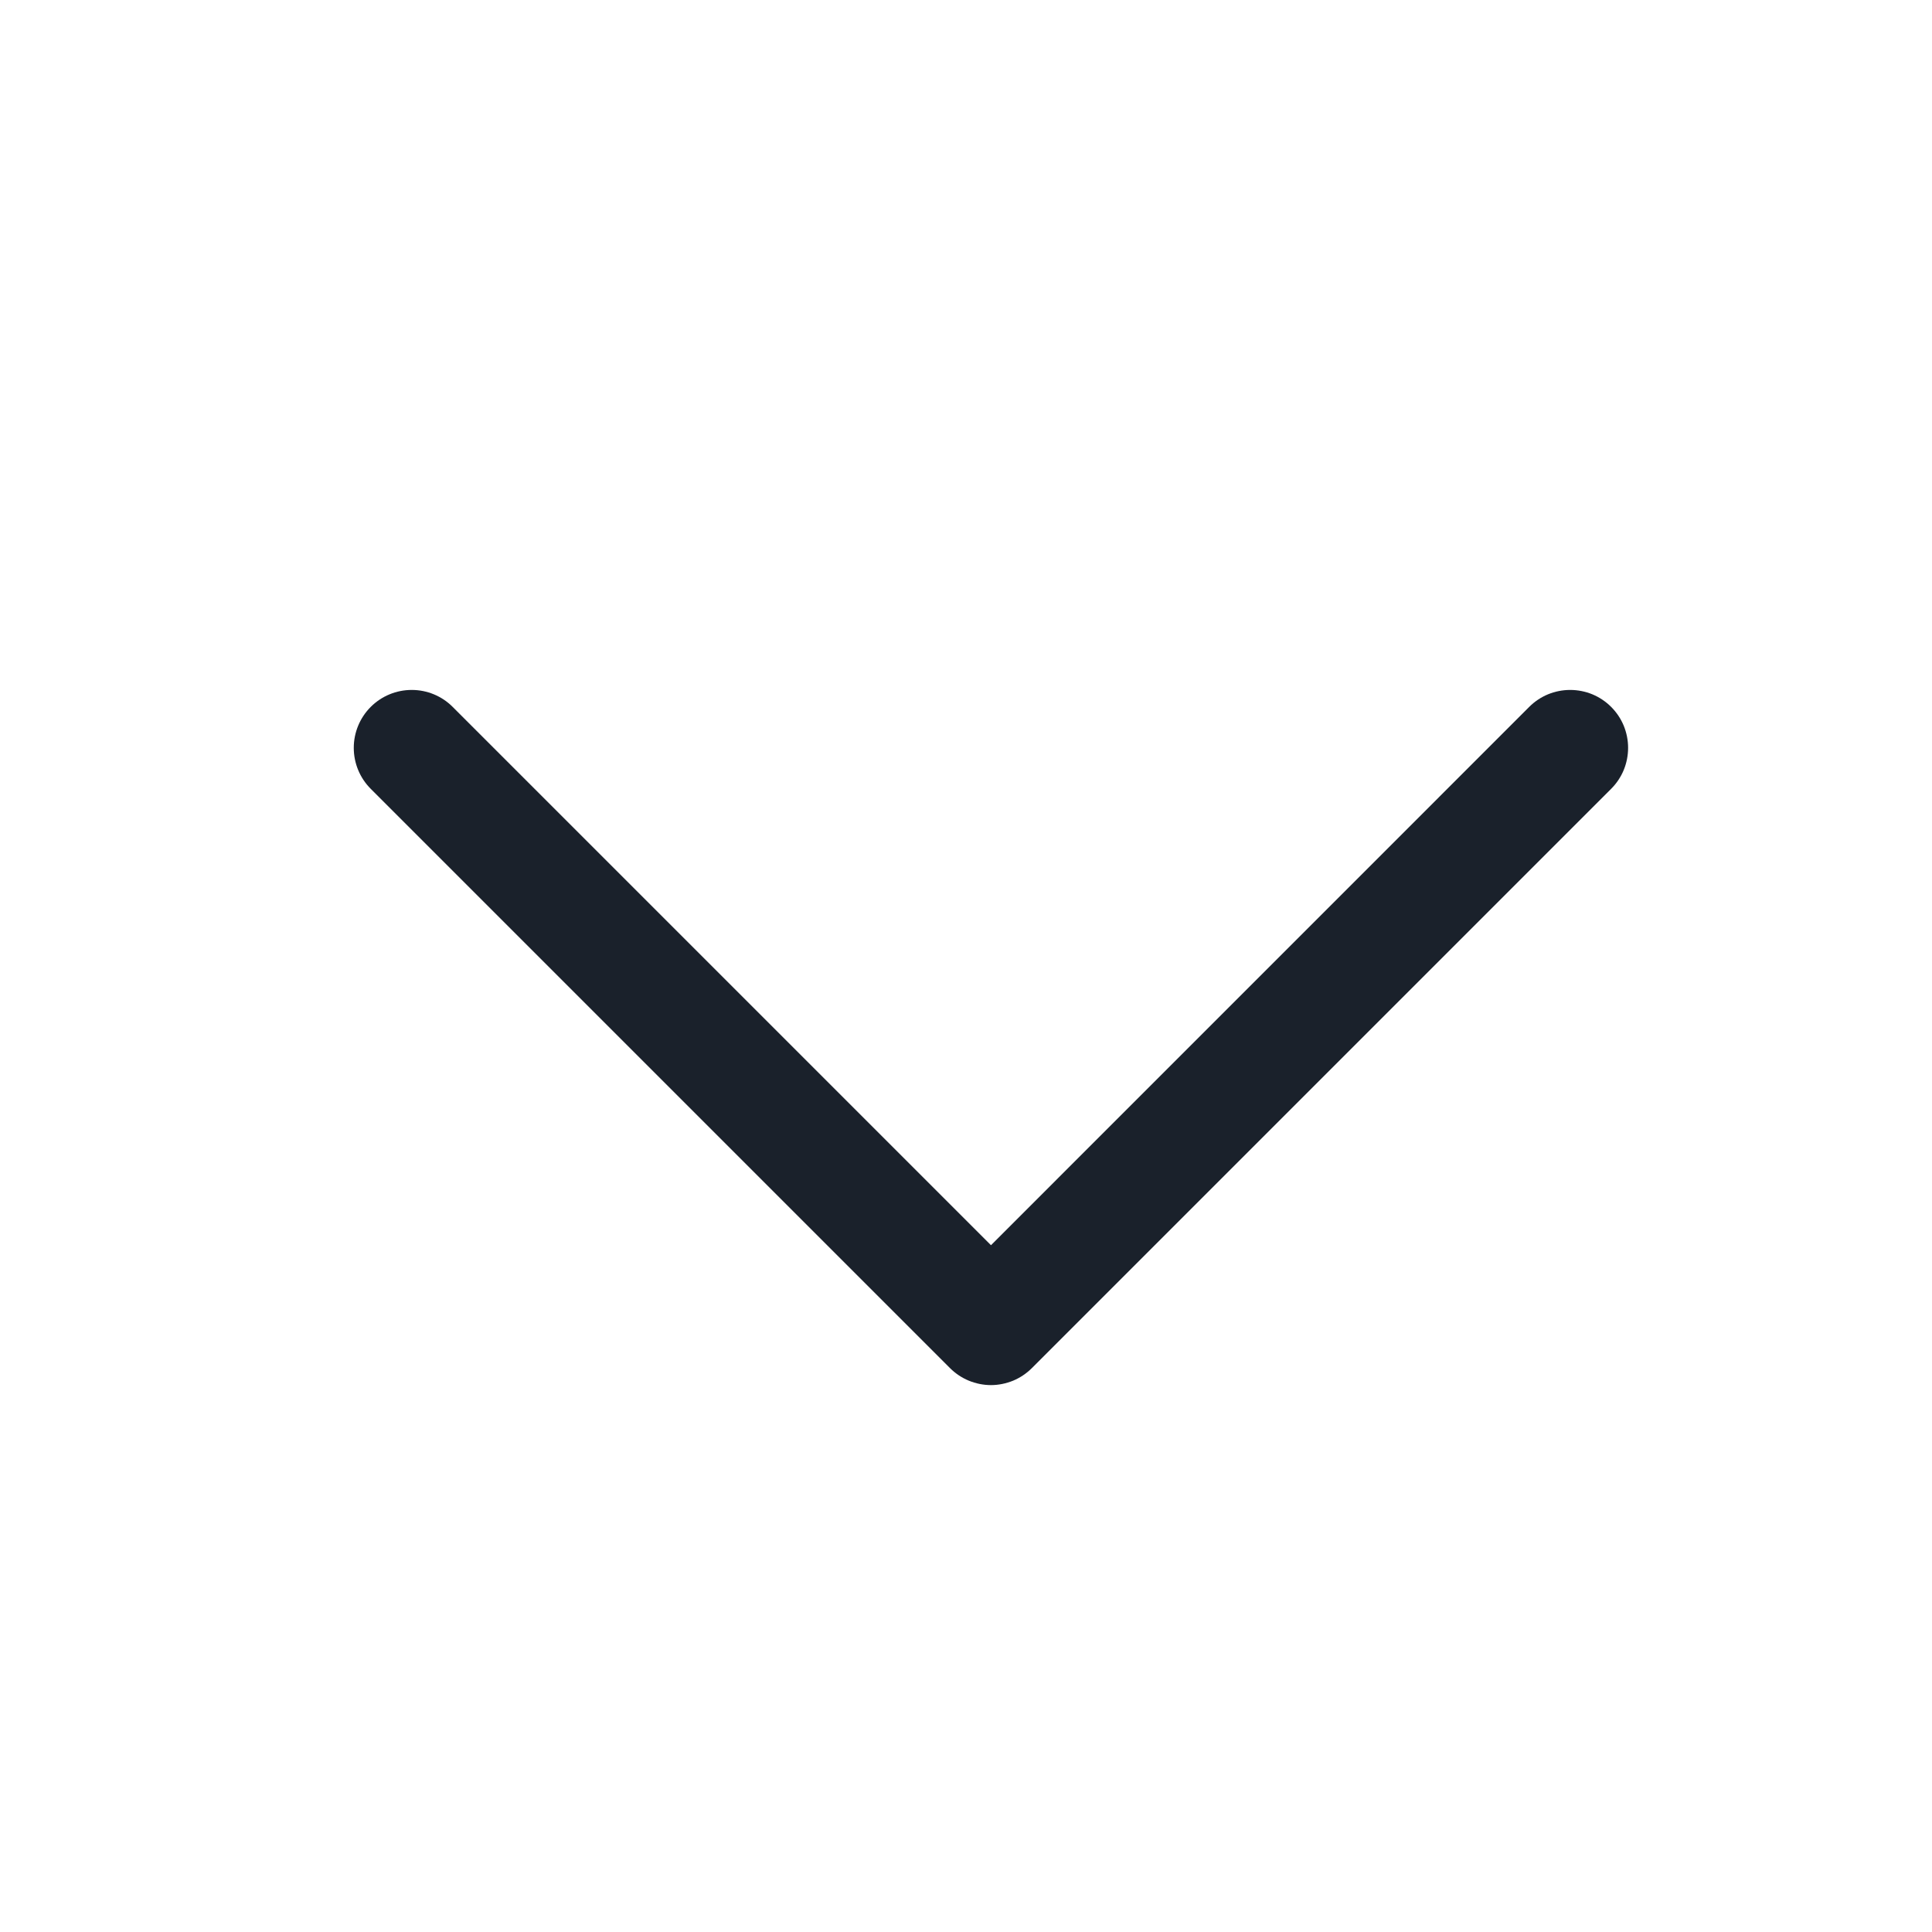
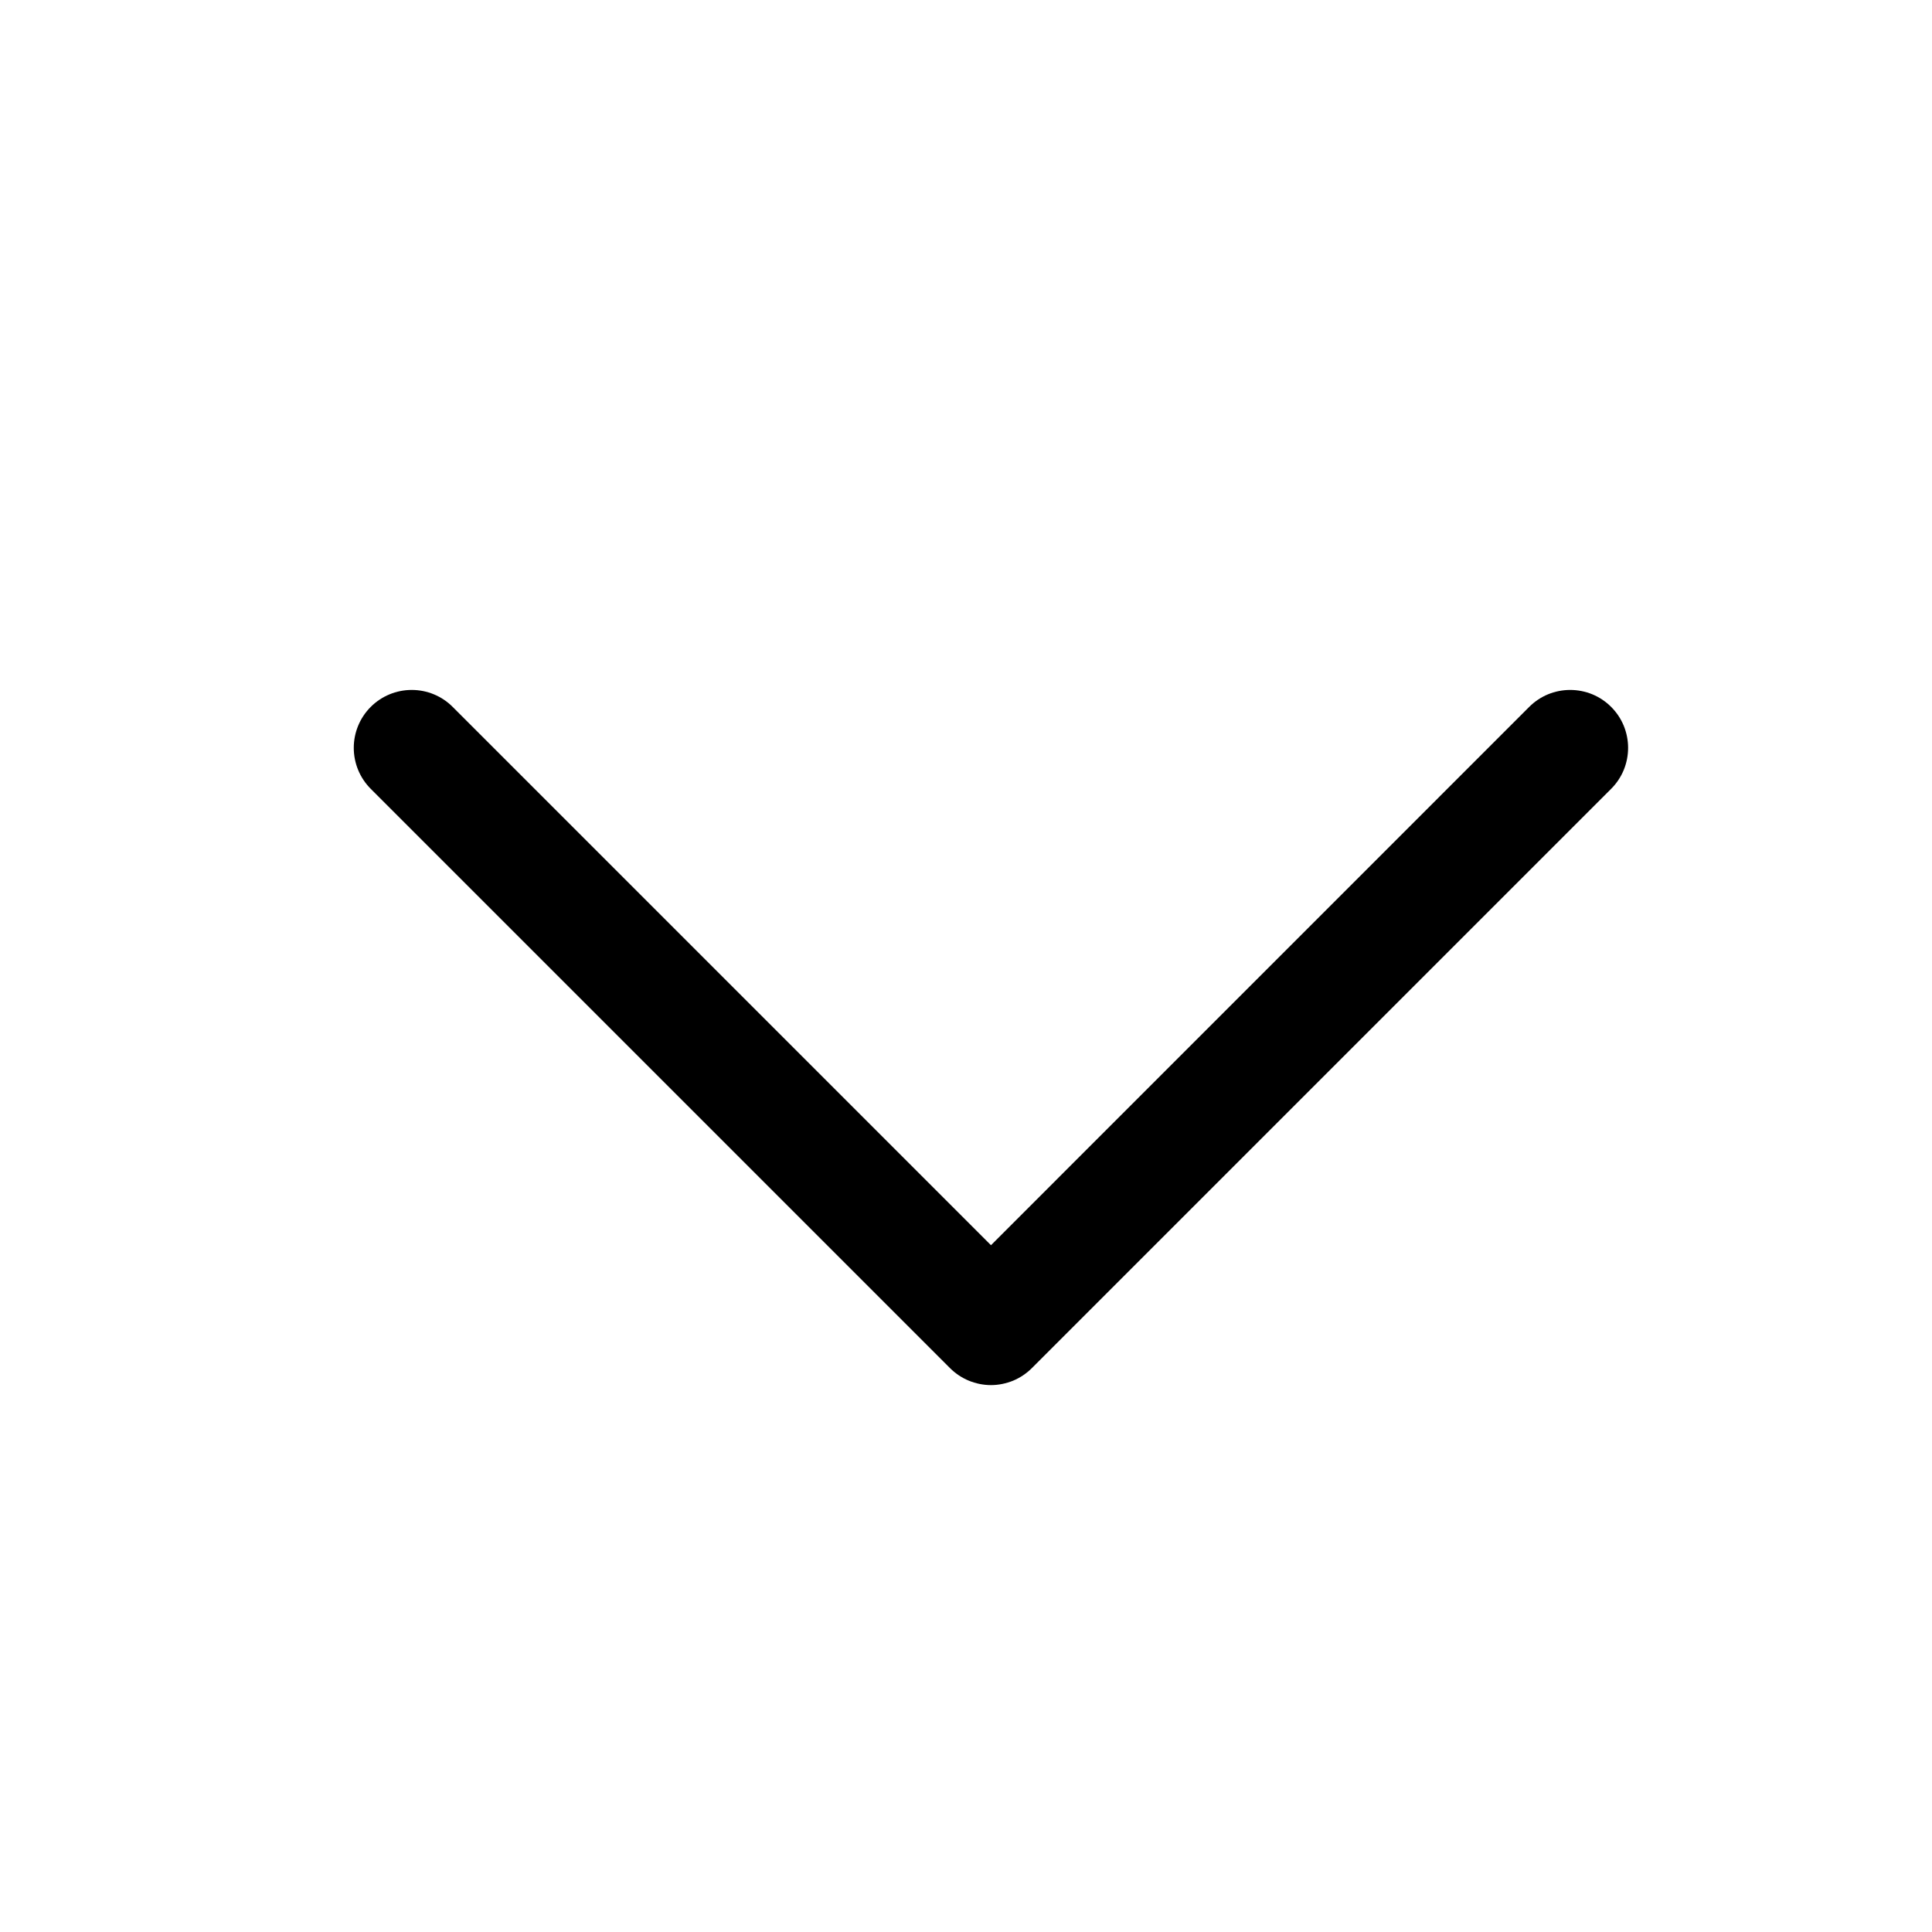
- <svg xmlns="http://www.w3.org/2000/svg" width="27" height="27" viewBox="0 0 27 27" fill="none">
-   <path d="M22.516 11.024L14.421 19.119C14.346 19.194 14.257 19.254 14.159 19.295C14.06 19.335 13.955 19.357 13.849 19.357C13.742 19.357 13.637 19.335 13.539 19.295C13.44 19.254 13.351 19.194 13.276 19.119L5.181 11.024C5.029 10.872 4.944 10.666 4.944 10.451C4.944 10.237 5.029 10.031 5.181 9.879C5.333 9.727 5.539 9.642 5.754 9.642C5.969 9.642 6.175 9.727 6.326 9.879L13.849 17.402L21.371 9.879C21.446 9.804 21.535 9.744 21.634 9.703C21.732 9.663 21.837 9.642 21.943 9.642C22.05 9.642 22.155 9.663 22.253 9.703C22.352 9.744 22.441 9.804 22.516 9.879C22.591 9.954 22.651 10.043 22.692 10.142C22.732 10.24 22.753 10.345 22.753 10.451C22.753 10.558 22.732 10.663 22.692 10.761C22.651 10.86 22.591 10.949 22.516 11.024Z" fill="#1A212B" />
+ <svg xmlns="http://www.w3.org/2000/svg" width="current" height="current" viewBox="0 0 27 27" fill="none">
+   <path d="M22.516 11.024L14.421 19.119C14.346 19.194 14.257 19.254 14.159 19.295C14.06 19.335 13.955 19.357 13.849 19.357C13.742 19.357 13.637 19.335 13.539 19.295C13.44 19.254 13.351 19.194 13.276 19.119L5.181 11.024C5.029 10.872 4.944 10.666 4.944 10.451C4.944 10.237 5.029 10.031 5.181 9.879C5.333 9.727 5.539 9.642 5.754 9.642C5.969 9.642 6.175 9.727 6.326 9.879L13.849 17.402L21.371 9.879C21.446 9.804 21.535 9.744 21.634 9.703C21.732 9.663 21.837 9.642 21.943 9.642C22.05 9.642 22.155 9.663 22.253 9.703C22.352 9.744 22.441 9.804 22.516 9.879C22.591 9.954 22.651 10.043 22.692 10.142C22.732 10.24 22.753 10.345 22.753 10.451C22.753 10.558 22.732 10.663 22.692 10.761C22.651 10.86 22.591 10.949 22.516 11.024Z" fill="currentColor" />
</svg>
